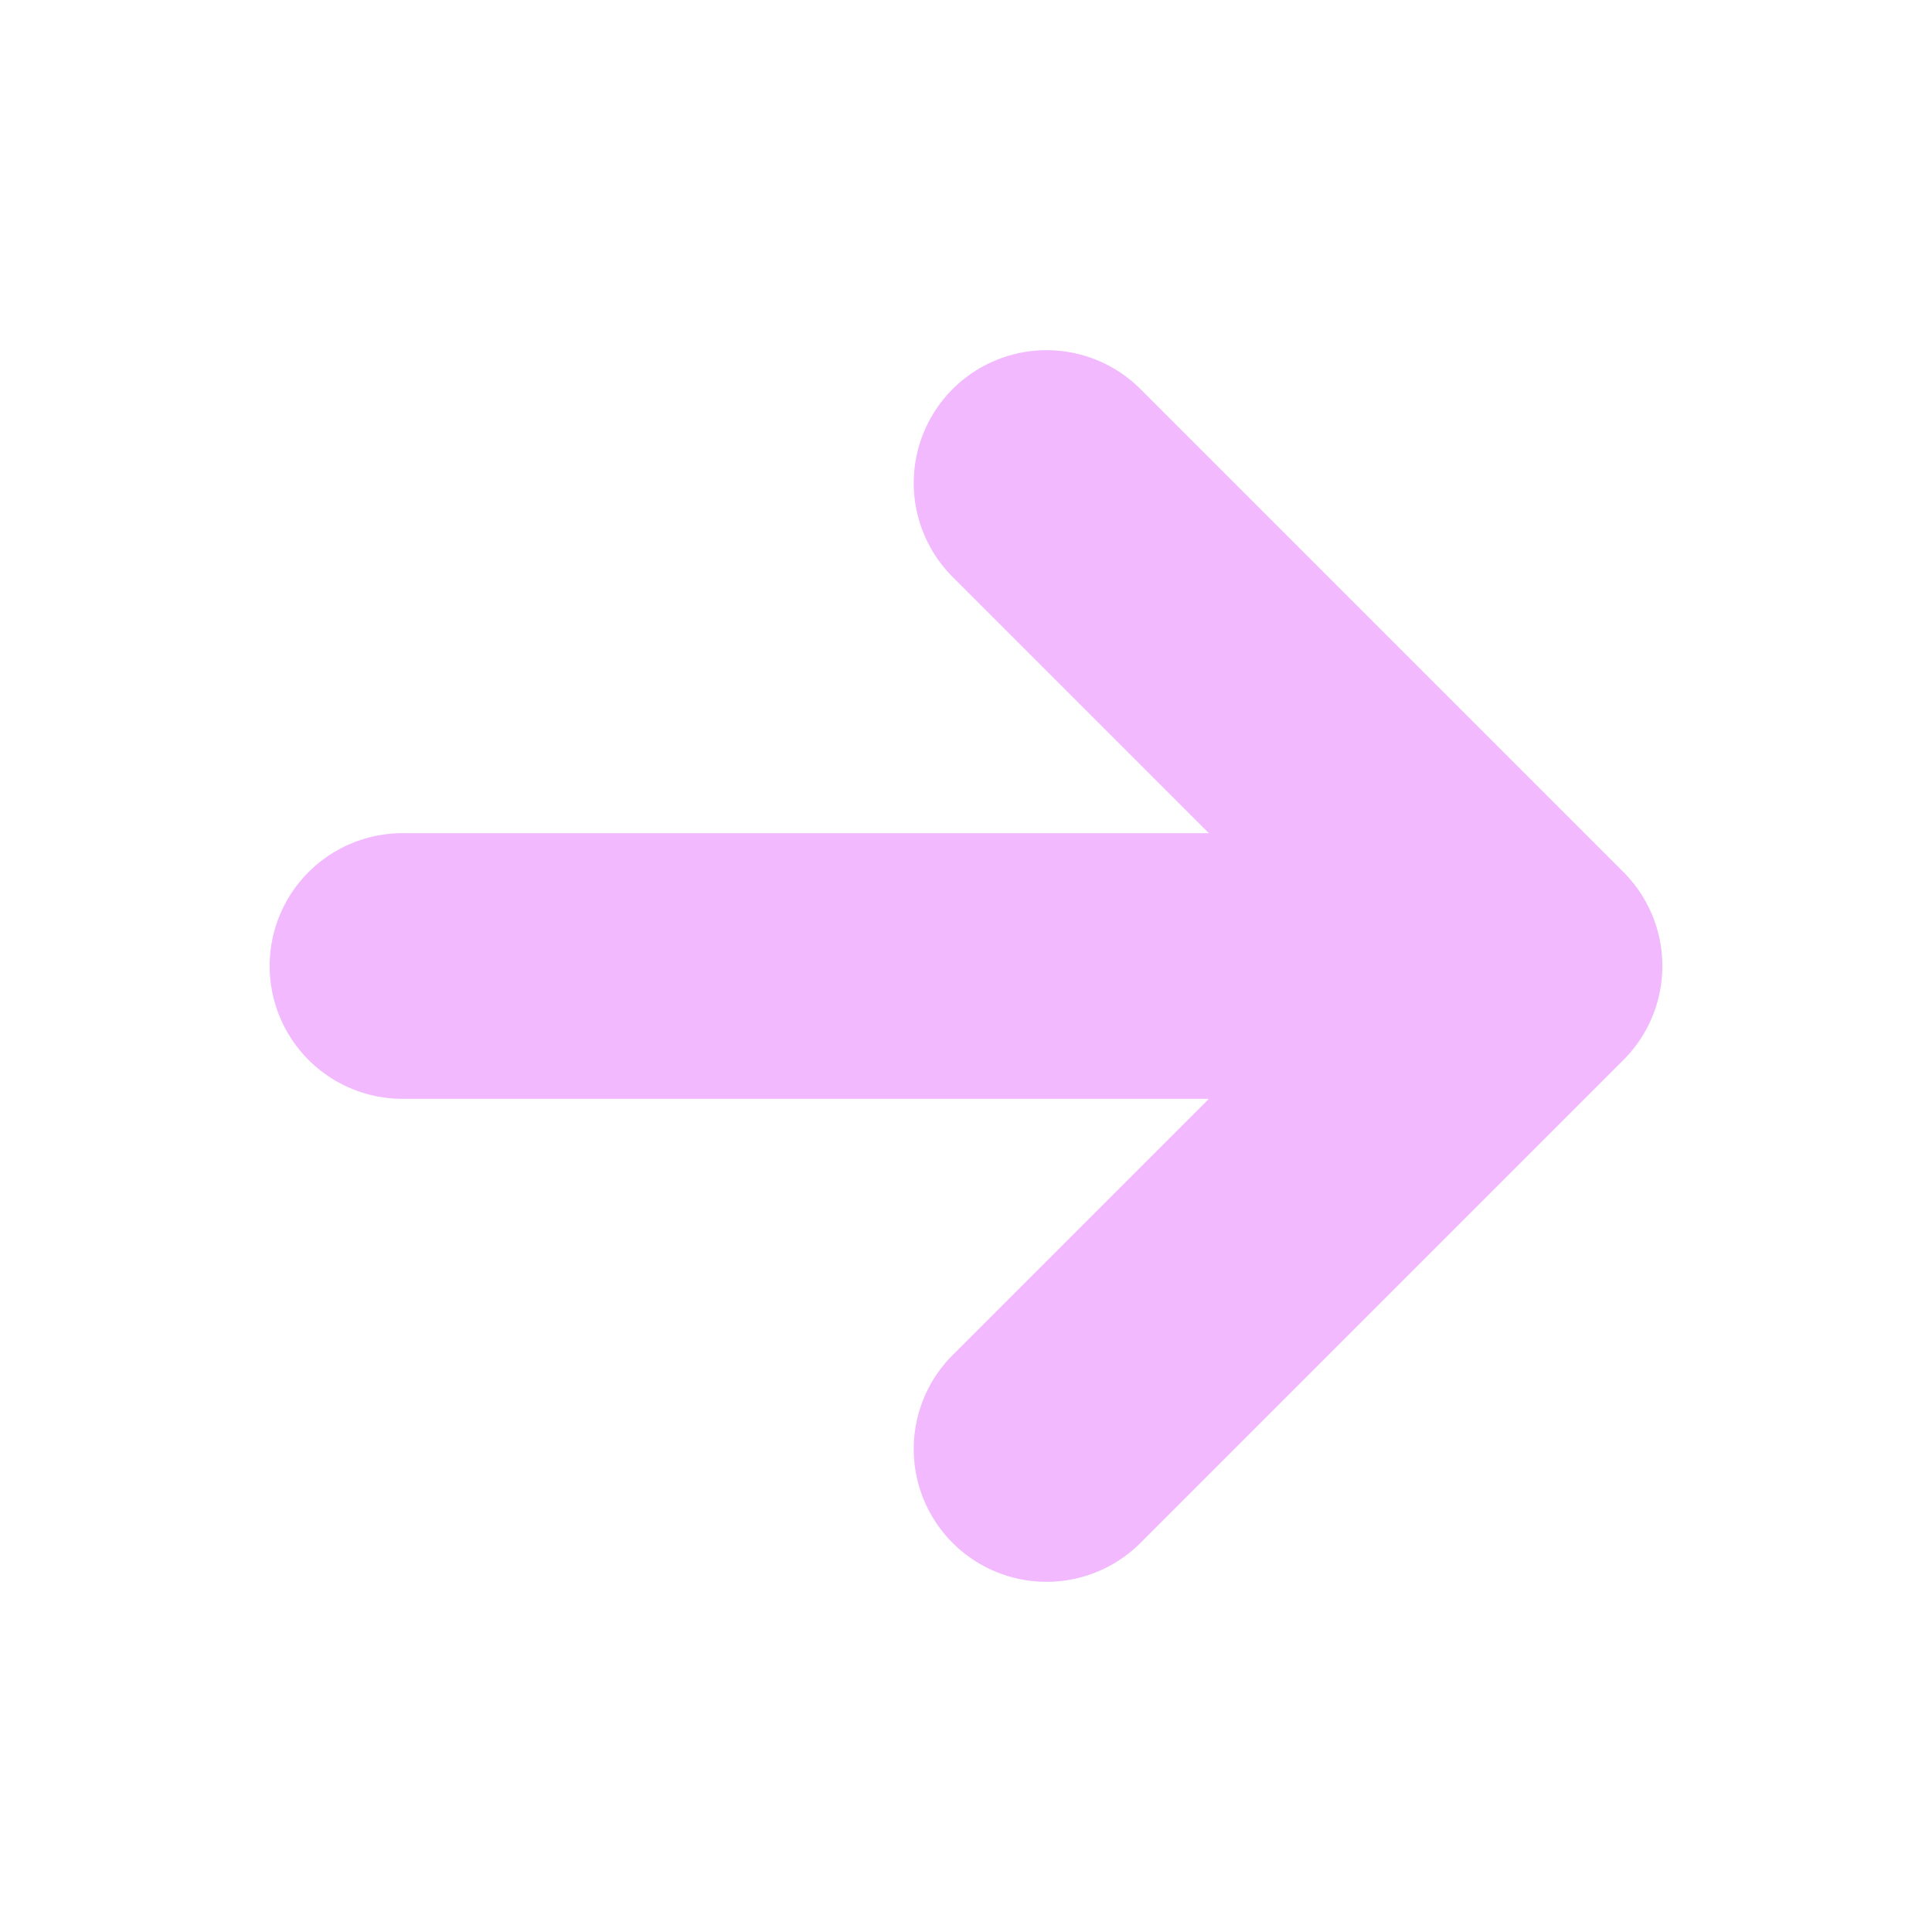
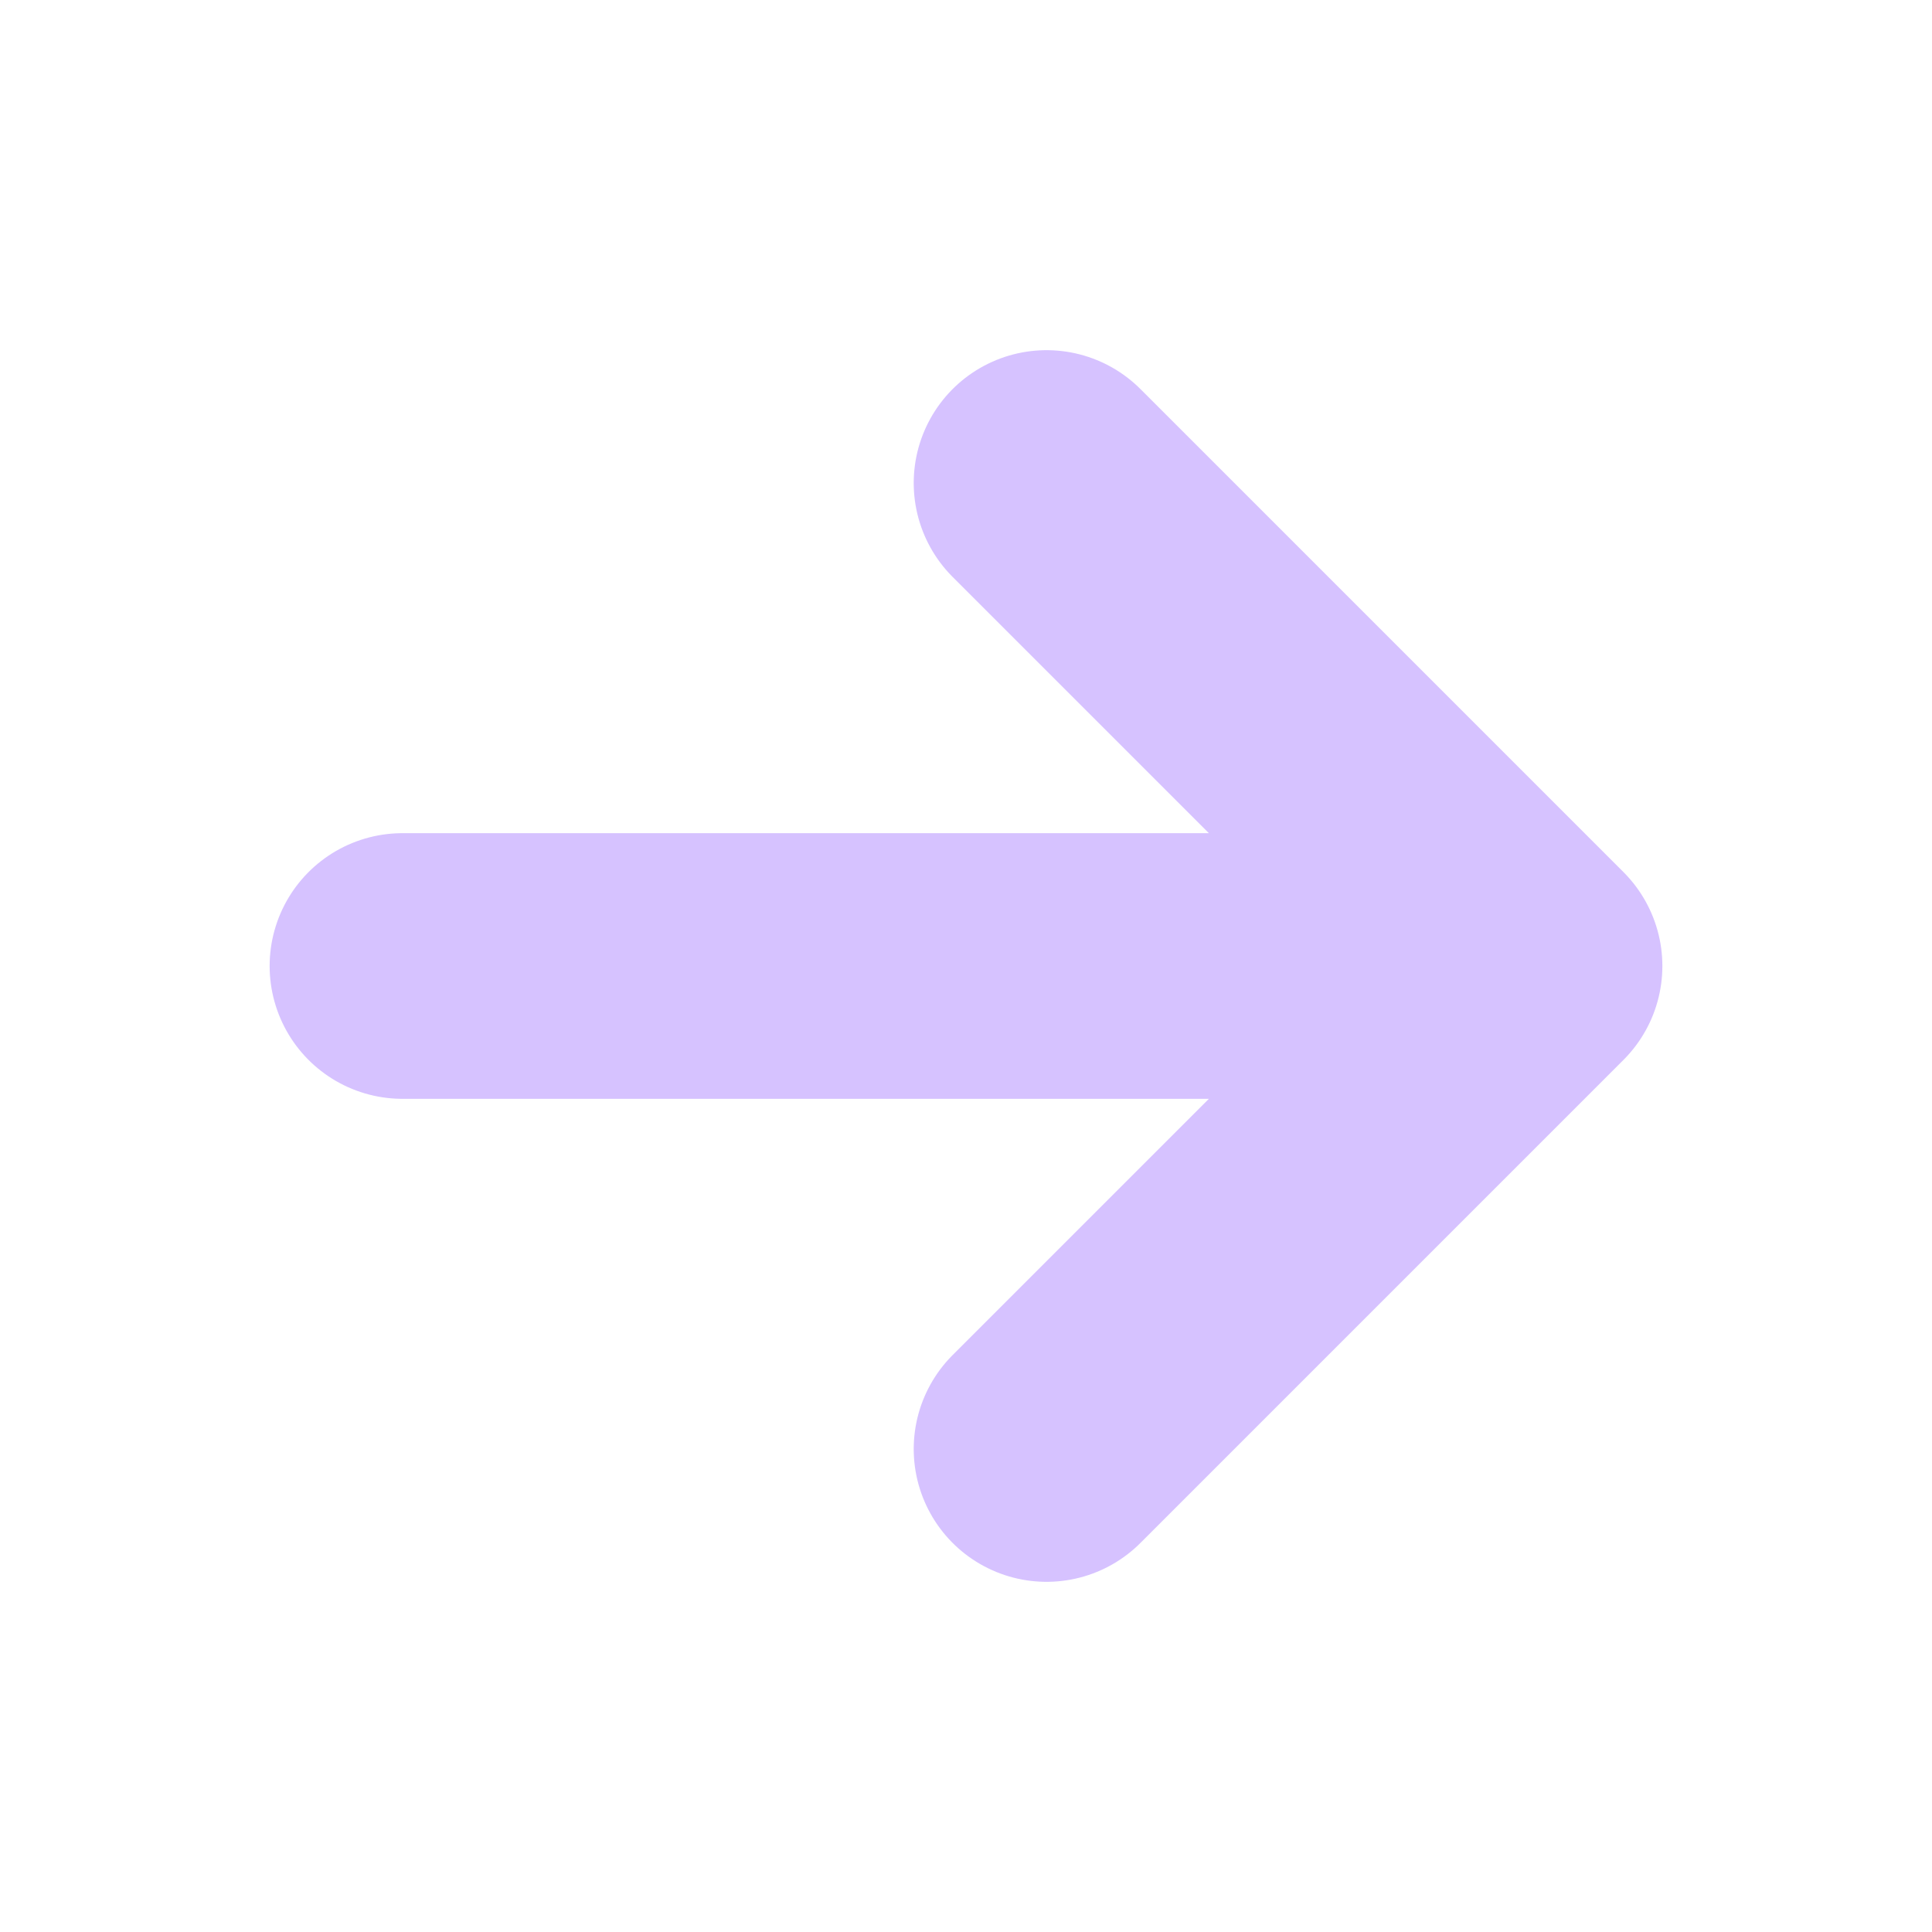
<svg xmlns="http://www.w3.org/2000/svg" preserveAspectRatio="none" overflow="visible" style="display: block;" width="16" height="16" viewBox="0 0 16 16" fill="none">
  <g id="Frame">
-     <path id="Vector" d="M3.333 8H12.667M8.667 12L12.667 8L8.667 4" stroke-width="2.2" stroke-linecap="round" stroke-linejoin="round" stroke="#F2B9FF" />
+     <path id="Vector" d="M3.333 8H12.667M8.667 12L12.667 8L8.667 4" stroke-width="2.2" stroke-linecap="round" stroke-linejoin="round" stroke="#d6c2ff" />
  </g>
</svg>
